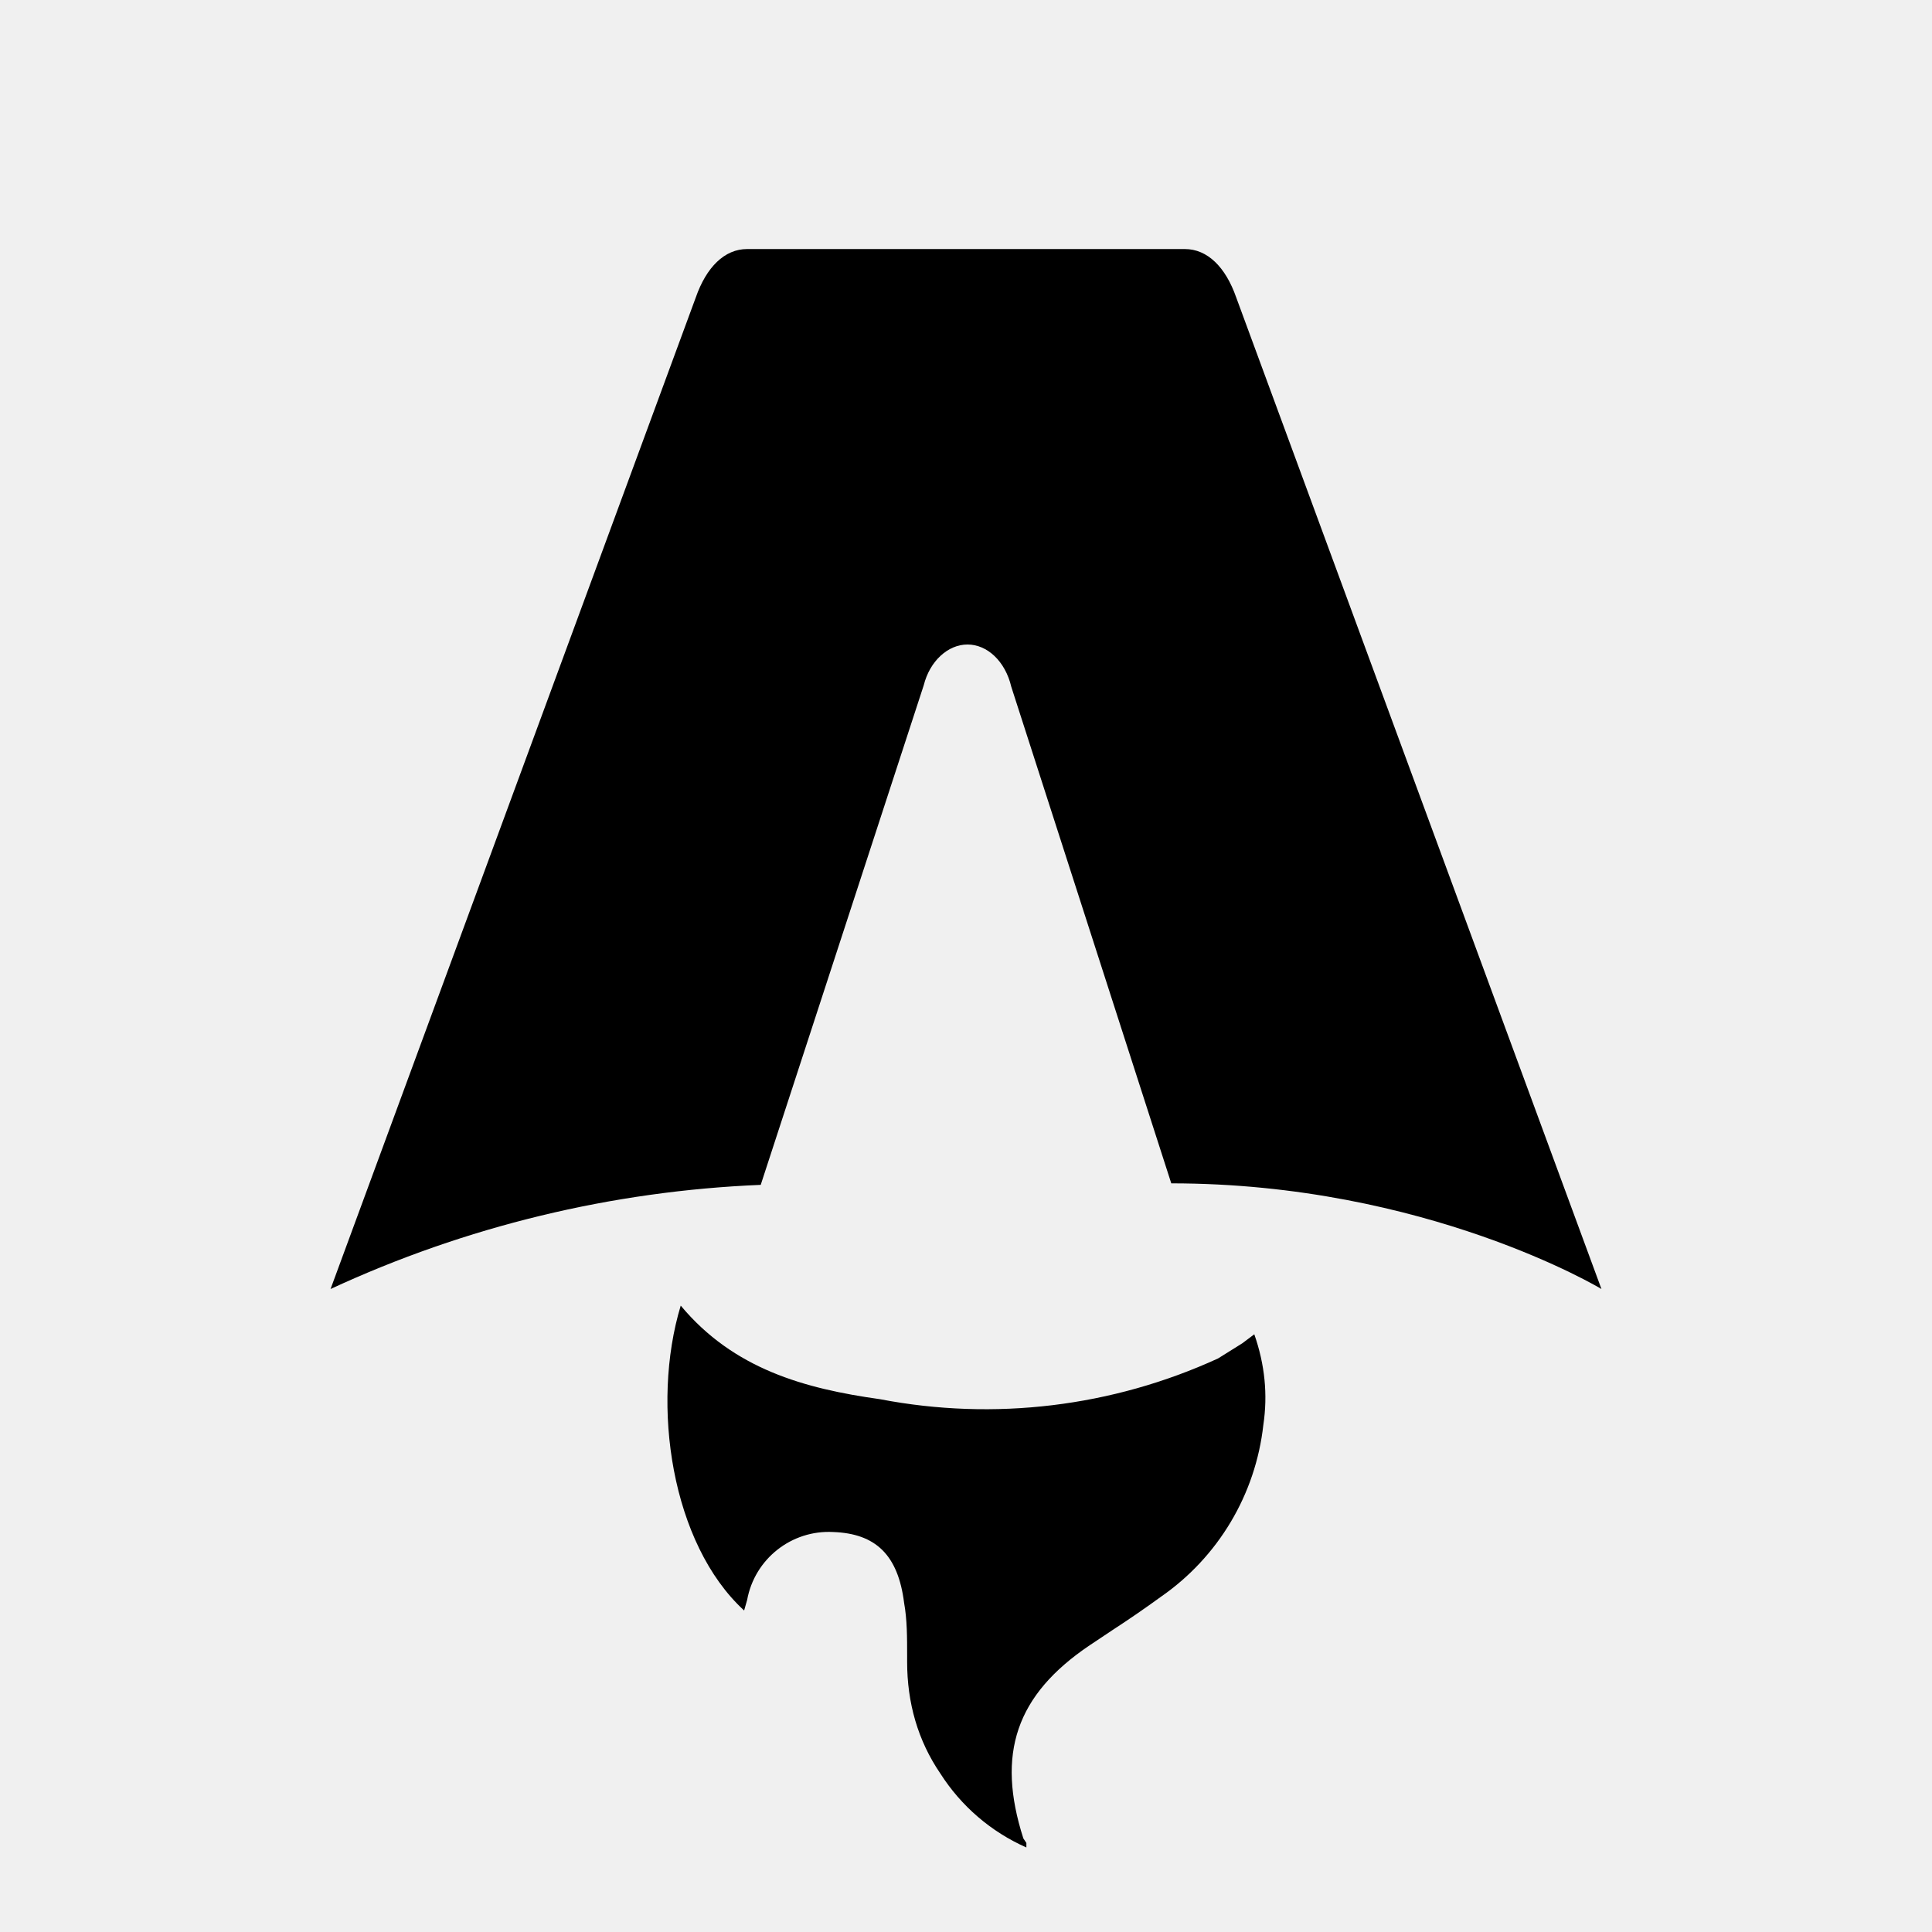
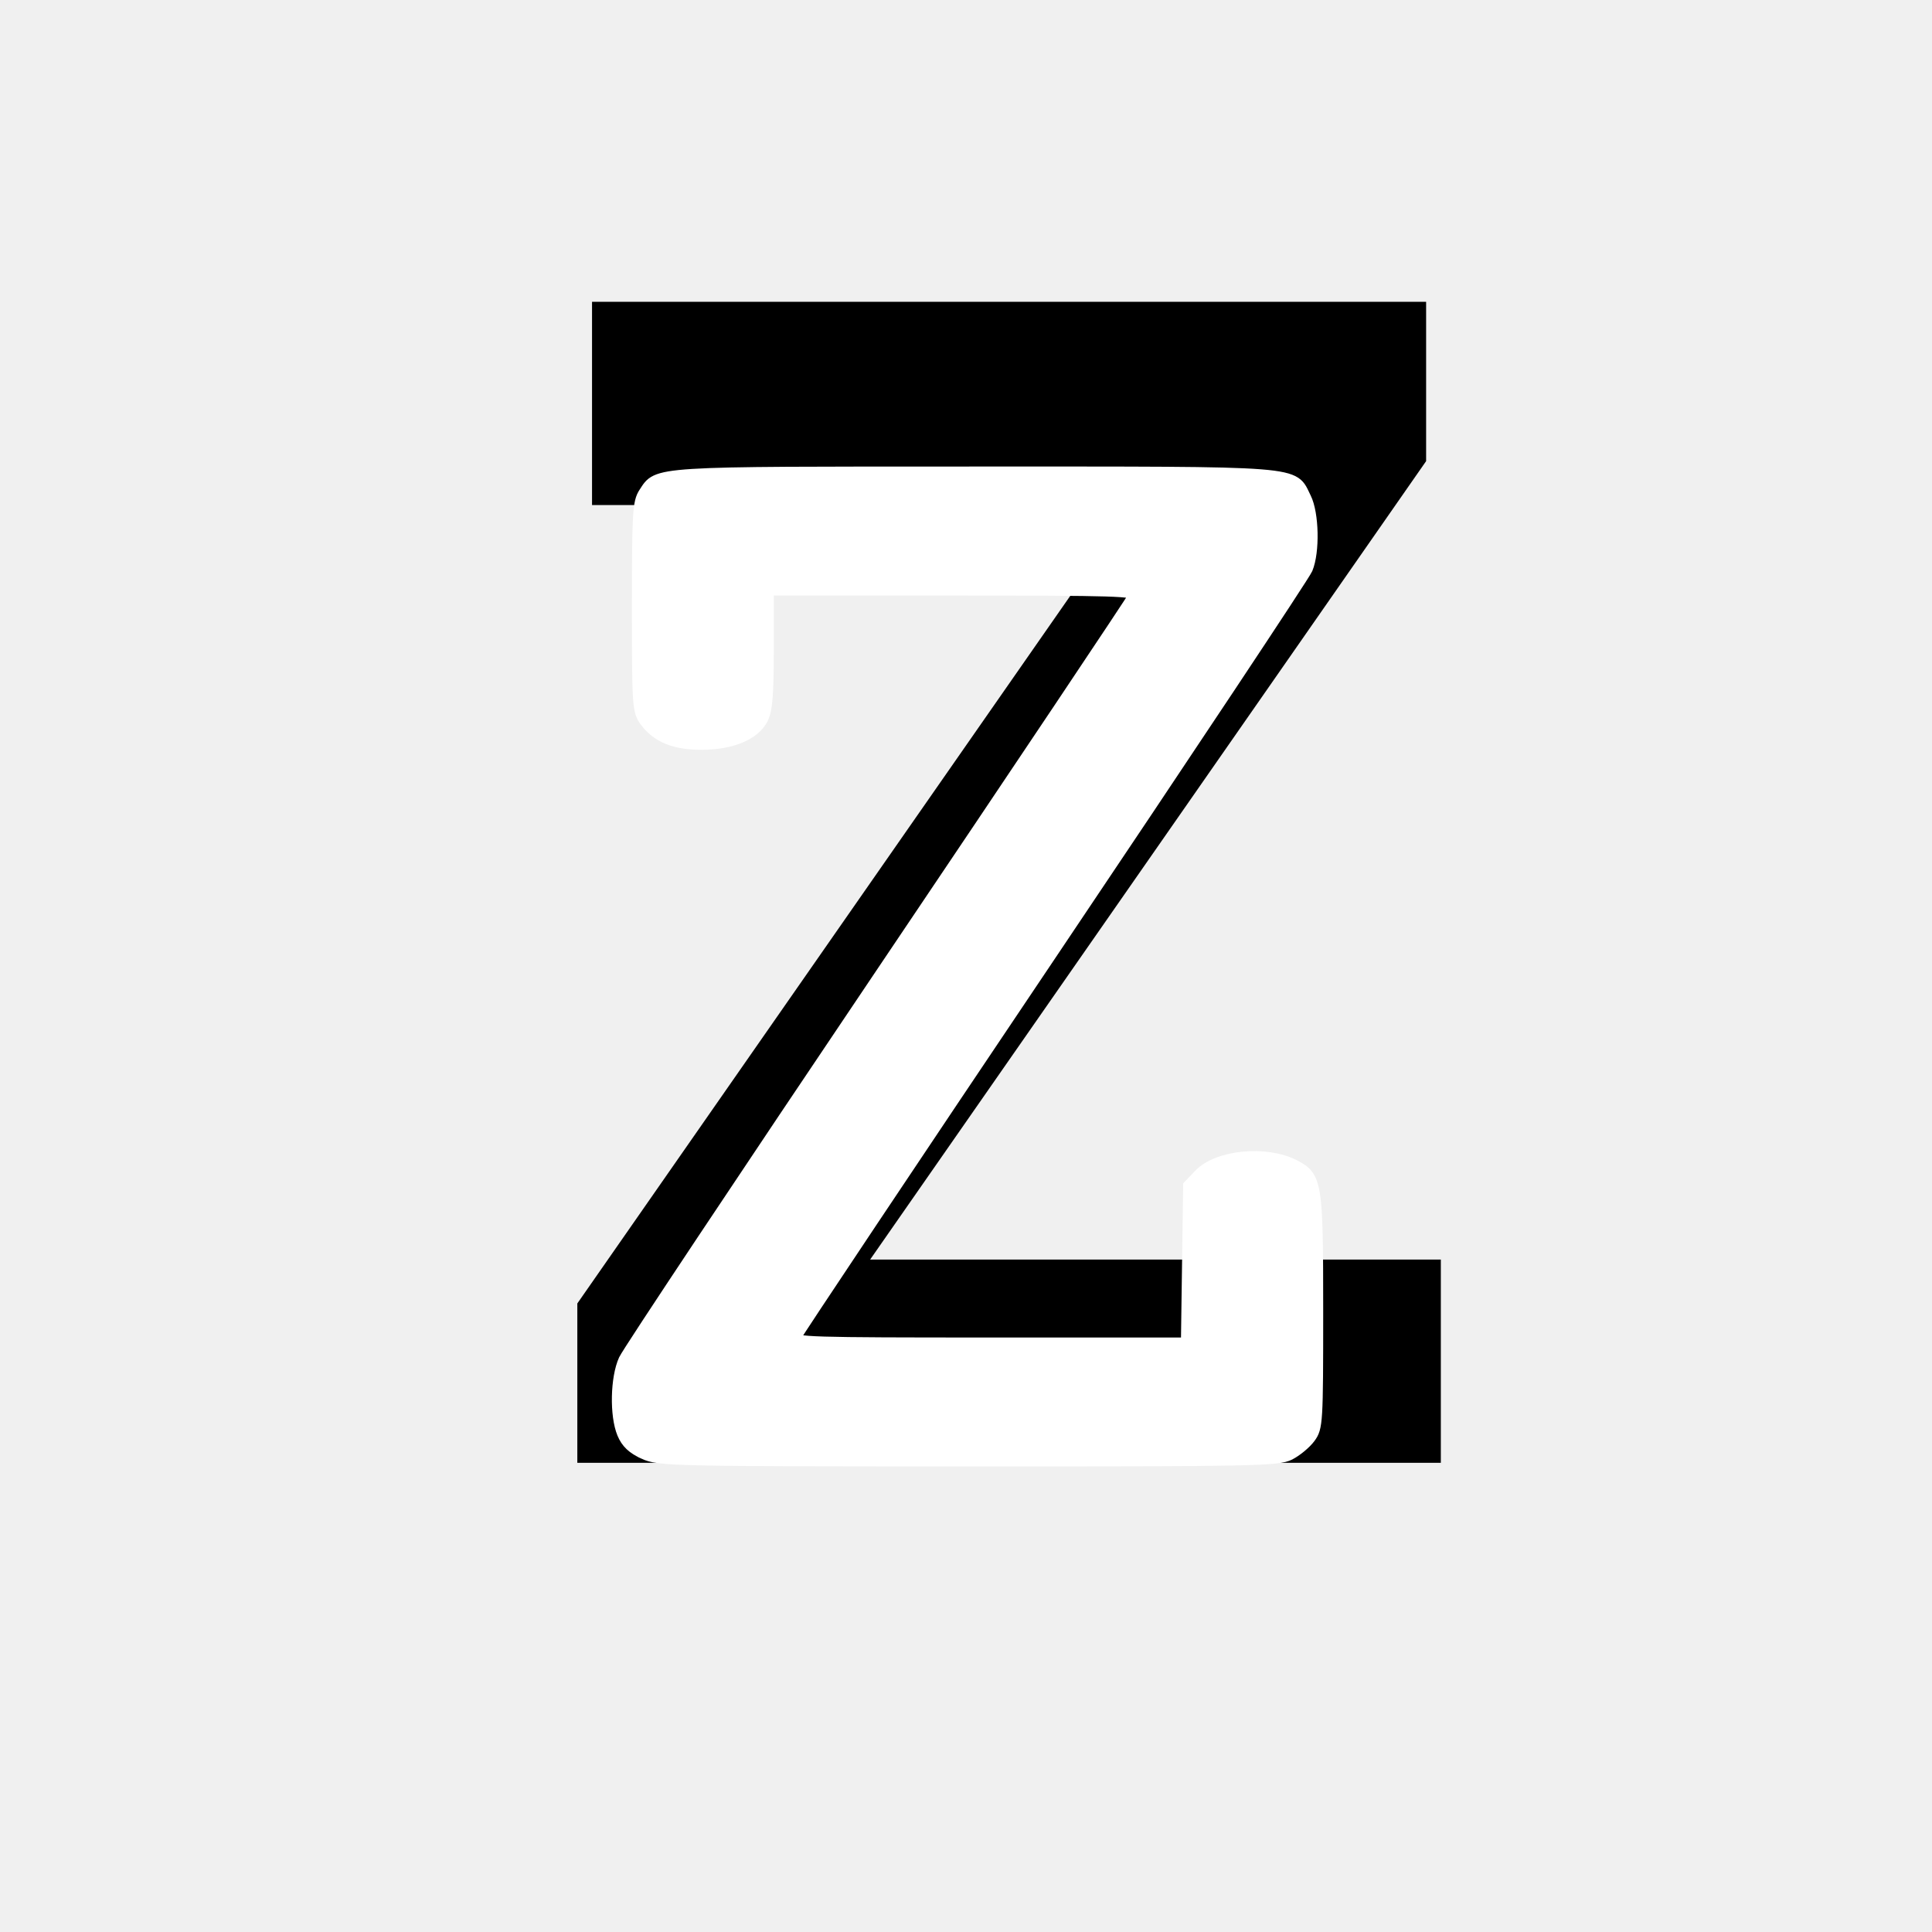
- <svg xmlns="http://www.w3.org/2000/svg" fill="none" viewBox="0 0 128 128">
-   <path d="M50.4 78.5a75.1 75.1 0 0 0-28.5 6.9l24.2-65.7c.7-2 1.9-3.2 3.4-3.2h29c1.5 0 2.7 1.2 3.4 3.2l24.2 65.7s-11.6-7-28.5-7L67 45.5c-.4-1.7-1.6-2.8-2.9-2.8-1.3 0-2.5 1.1-2.9 2.7L50.4 78.5Zm-1.1 28.2Zm-4.2-20.2c-2 6.6-.6 15.8 4.2 20.2a17.5 17.5 0 0 1 .2-.7 5.5 5.5 0 0 1 5.7-4.5c2.8.1 4.3 1.5 4.7 4.7.2 1.1.2 2.3.2 3.5v.4c0 2.7.7 5.2 2.2 7.4a13 13 0 0 0 5.7 4.9v-.3l-.2-.3c-1.8-5.6-.5-9.5 4.4-12.8l1.5-1a73 73 0 0 0 3.2-2.2 16 16 0 0 0 6.8-11.4c.3-2 .1-4-.6-6l-.8.6-1.6 1a37 37 0 0 1-22.4 2.7c-5-.7-9.7-2-13.2-6.2Z" />
-   <style>
-         path { fill: #000; }
-         @media (prefers-color-scheme: dark) {
-             path { fill: #FFF; }
-         }
-     </style>
+ <svg xmlns="http://www.w3.org/2000/svg" width="135.467mm" height="135.467mm" viewBox="0 0 135.467 135.467" version="1.1" id="svg1">
+   <defs id="defs1" />
+   <g id="layer1" transform="translate(7.730456,5.926683)">
+     <text xml:space="preserve" style="font-style:normal;font-variant:normal;font-weight:bold;font-stretch:normal;font-size:114.014px;font-family:'CMU Typewriter Text';-inkscape-font-specification:'CMU Typewriter Text Bold';text-align:start;writing-mode:lr-tb;direction:ltr;text-anchor:start;fill:#000000;stroke-width:4.276" x="30.017" y="96.638" id="text1">
+       <tspan id="tspan1" style="font-size:114.014px;stroke-width:4.276" x="30.017" y="96.638">Z</tspan>
+     </text>
+     <path style="fill:#000000;stroke-width:0.974" d="m 170.642,385.193 c -3.005,-1.364 -4.575,-2.851 -5.6,-5.304 -1.998,-4.782 -1.791,-14.753 0.406,-19.541 0.983,-2.143 31.871,-48.556 68.64,-103.142 36.769,-54.585 66.852,-99.617 66.852,-100.07 0,-0.453 -21.913,-0.824 -48.696,-0.824 h -48.696 v 15.631 c 0,12.284 -0.327,16.263 -1.525,18.581 -2.142,4.143 -8.146,6.645 -16.005,6.67 -7.235,0.023 -11.909,-1.886 -15.026,-6.135 -1.928,-2.628 -2.017,-3.97 -2.017,-30.234 0,-24.981 0.162,-27.732 1.78,-30.201 3.684,-5.623 1.335,-5.476 87.545,-5.474 88.506,0.002 84.107,-0.34 87.682,6.816 2.068,4.14 2.279,14.274 0.391,18.793 -0.723,1.731 -31.621,48.211 -68.661,103.287 -37.04,55.077 -67.346,100.54 -67.346,101.03 0,0.527 21.248,0.891 52.051,0.891 h 52.051 l 0.297,-20.877 0.297,-20.877 2.823,-2.945 c 4.851,-5.06 17.663,-6.295 25.148,-2.425 5.872,3.036 6.116,4.578 6.116,38.531 0,29.669 -0.077,30.956 -2.017,33.6 -1.109,1.512 -3.52,3.516 -5.357,4.453 -3.102,1.582 -9.162,1.701 -85.148,1.683 -78.949,-0.019 -81.955,-0.086 -85.985,-1.915 z" id="path1" transform="matrix(0.2645833,0,0,0.2645833,-7.730456,-5.926683)" />
+     <path style="fill:#ffffff;stroke-width:3.024;fill-opacity:1;stroke:#ffffff;stroke-opacity:1;stroke-dasharray:none" d="m 170.642,385.193 c -3.005,-1.364 -4.575,-2.851 -5.6,-5.304 -1.996,-4.778 -1.791,-14.752 0.403,-19.541 0.981,-2.143 31.657,-48.252 68.168,-102.465 36.511,-54.213 66.643,-99.244 66.959,-100.07 0.514,-1.339 -4.67,-1.501 -48.224,-1.501 h -48.8 v 15.631 c 0,12.284 -0.327,16.263 -1.525,18.581 -2.142,4.143 -8.146,6.645 -16.005,6.67 -7.235,0.023 -11.909,-1.886 -15.026,-6.135 -1.928,-2.628 -2.017,-3.97 -2.017,-30.234 0,-24.981 0.162,-27.732 1.78,-30.201 3.684,-5.623 1.335,-5.476 87.545,-5.474 88.506,0.002 84.107,-0.34 87.682,6.816 2.066,4.135 2.279,14.273 0.396,18.779 -0.721,1.724 -31.391,47.889 -68.156,102.59 -36.765,54.701 -67.12,100.17 -67.455,101.044 -0.559,1.456 3.731,1.588 51.546,1.588 h 52.155 l 0.297,-20.877 0.297,-20.877 2.823,-2.945 c 4.851,-5.06 17.663,-6.295 25.148,-2.425 5.872,3.036 6.116,4.578 6.116,38.531 0,29.669 -0.077,30.956 -2.017,33.6 -1.109,1.512 -3.52,3.516 -5.357,4.453 -3.102,1.582 -9.162,1.701 -85.148,1.683 -78.949,-0.019 -81.955,-0.086 -85.985,-1.915 z" id="path2" transform="matrix(0.2645833,0,0,0.2645833,-7.730456,-5.926683)" />
+   </g>
</svg>
